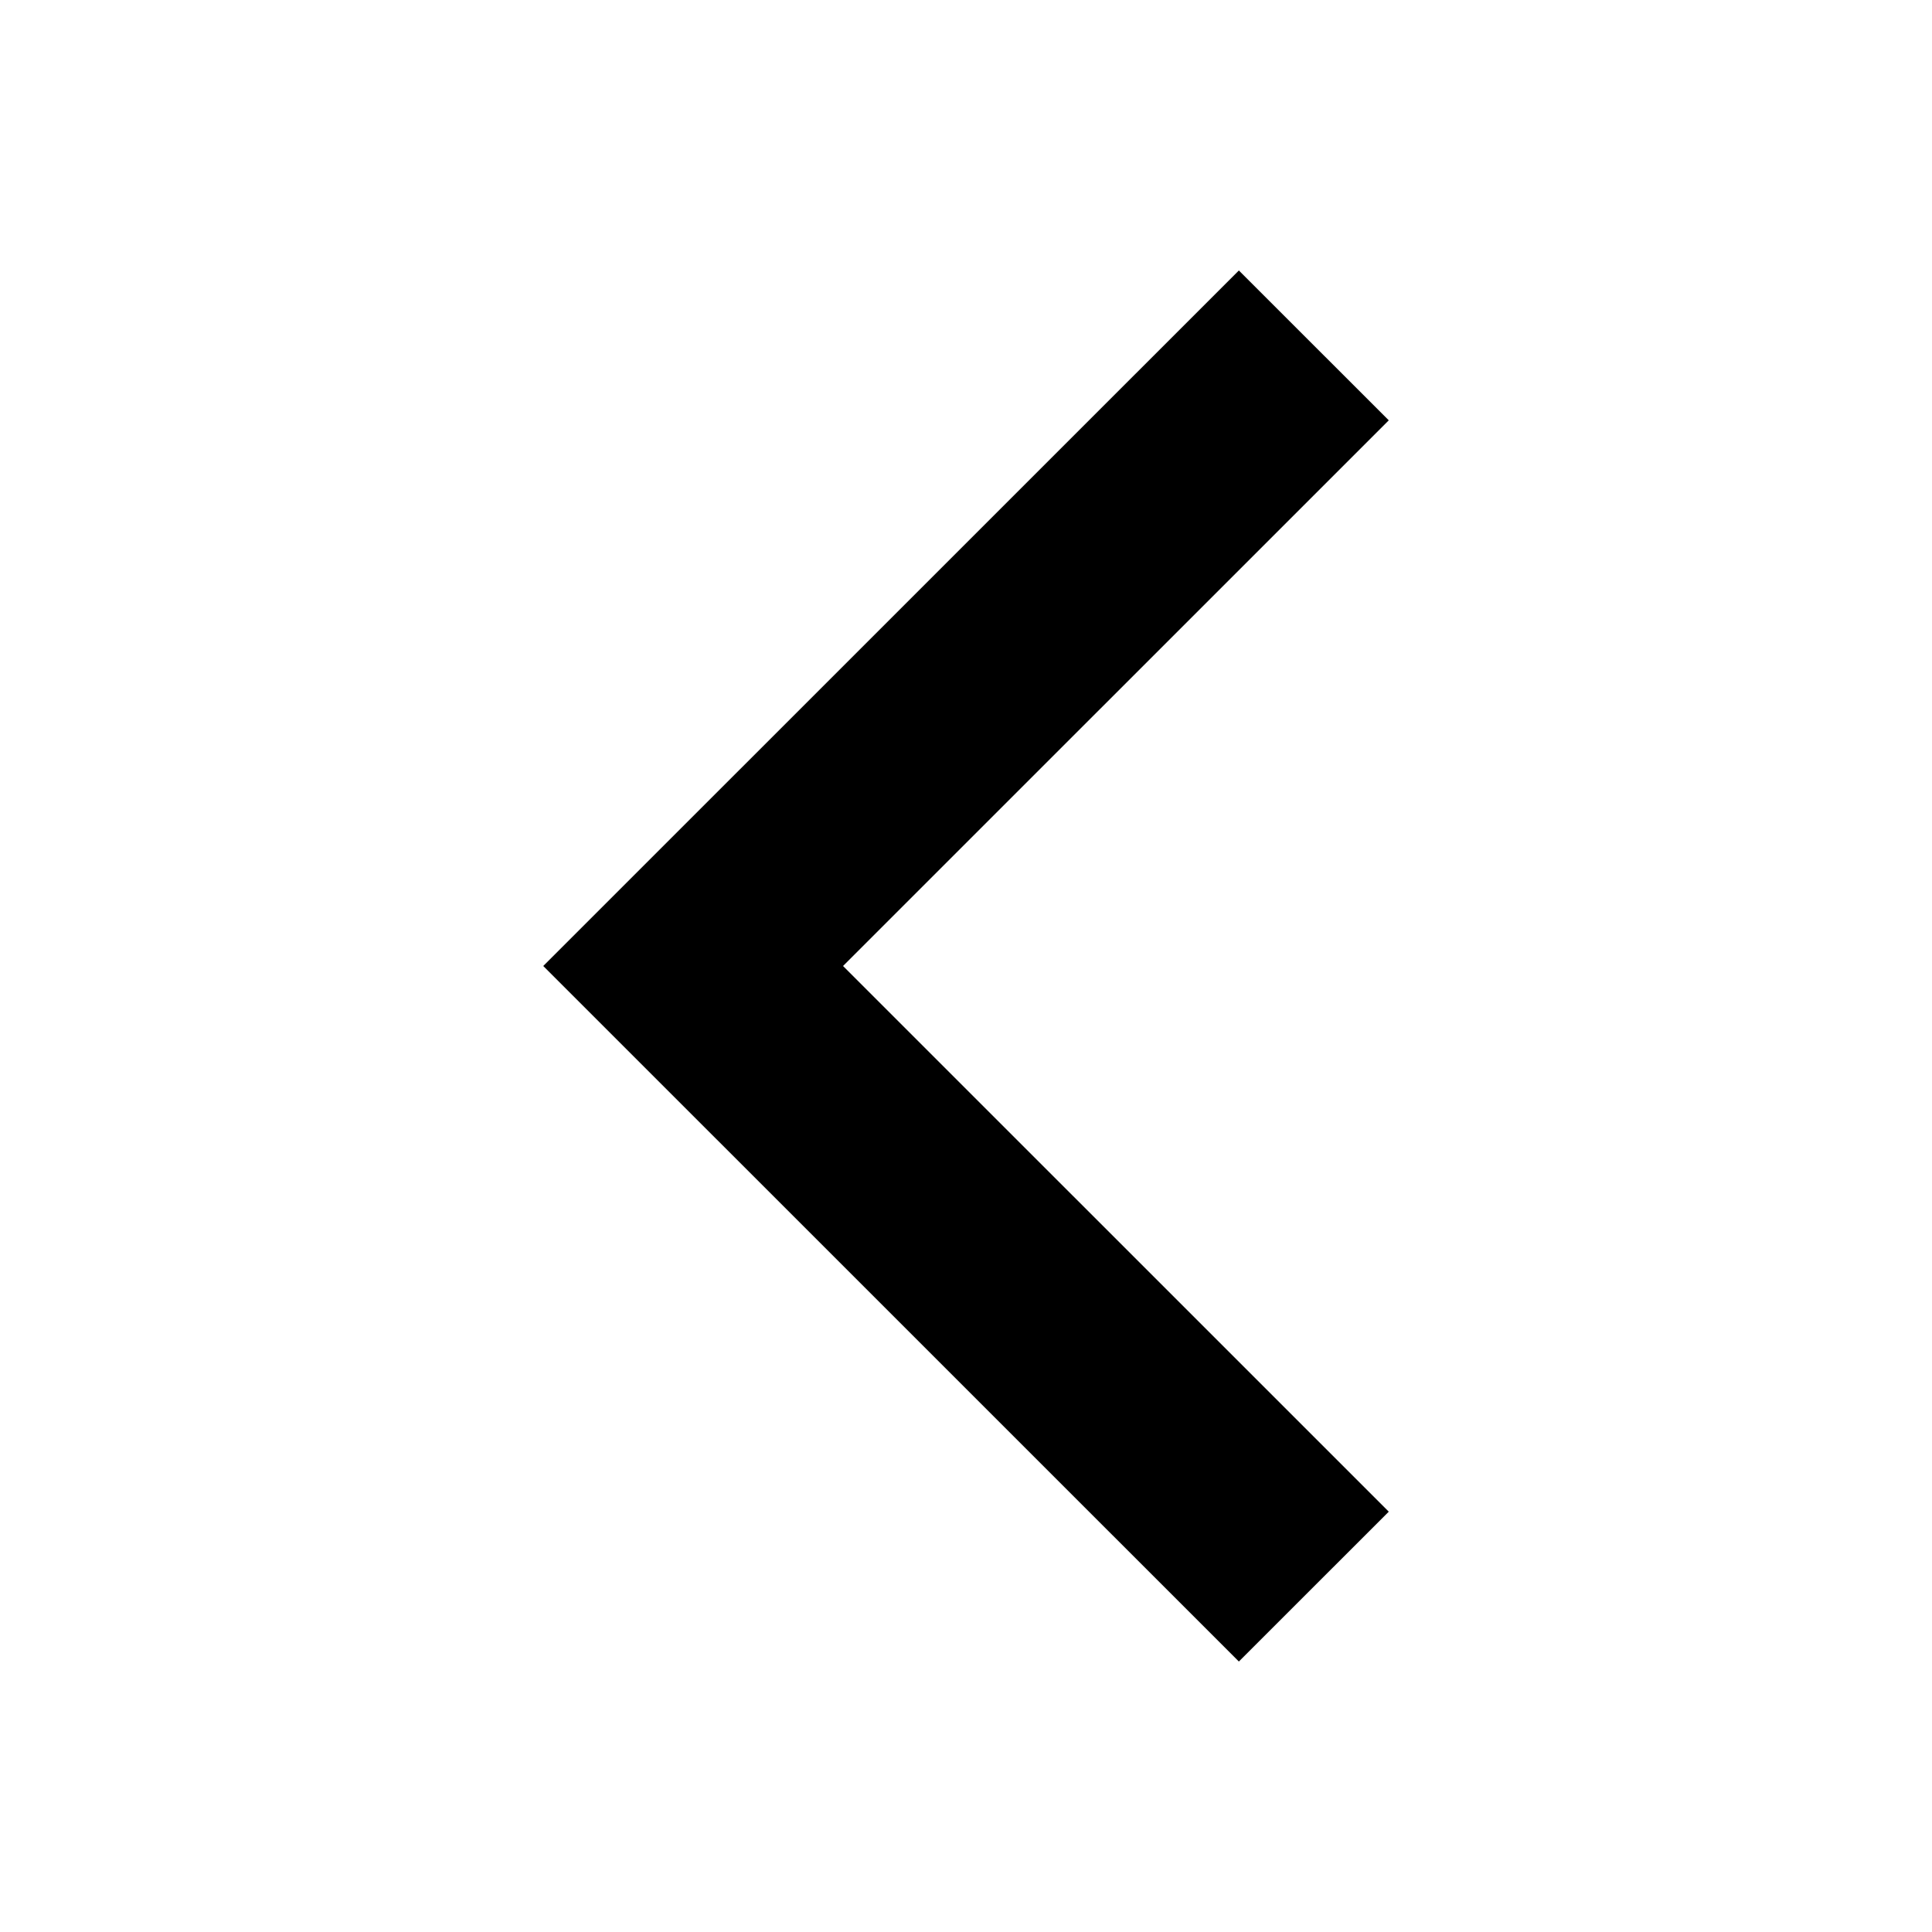
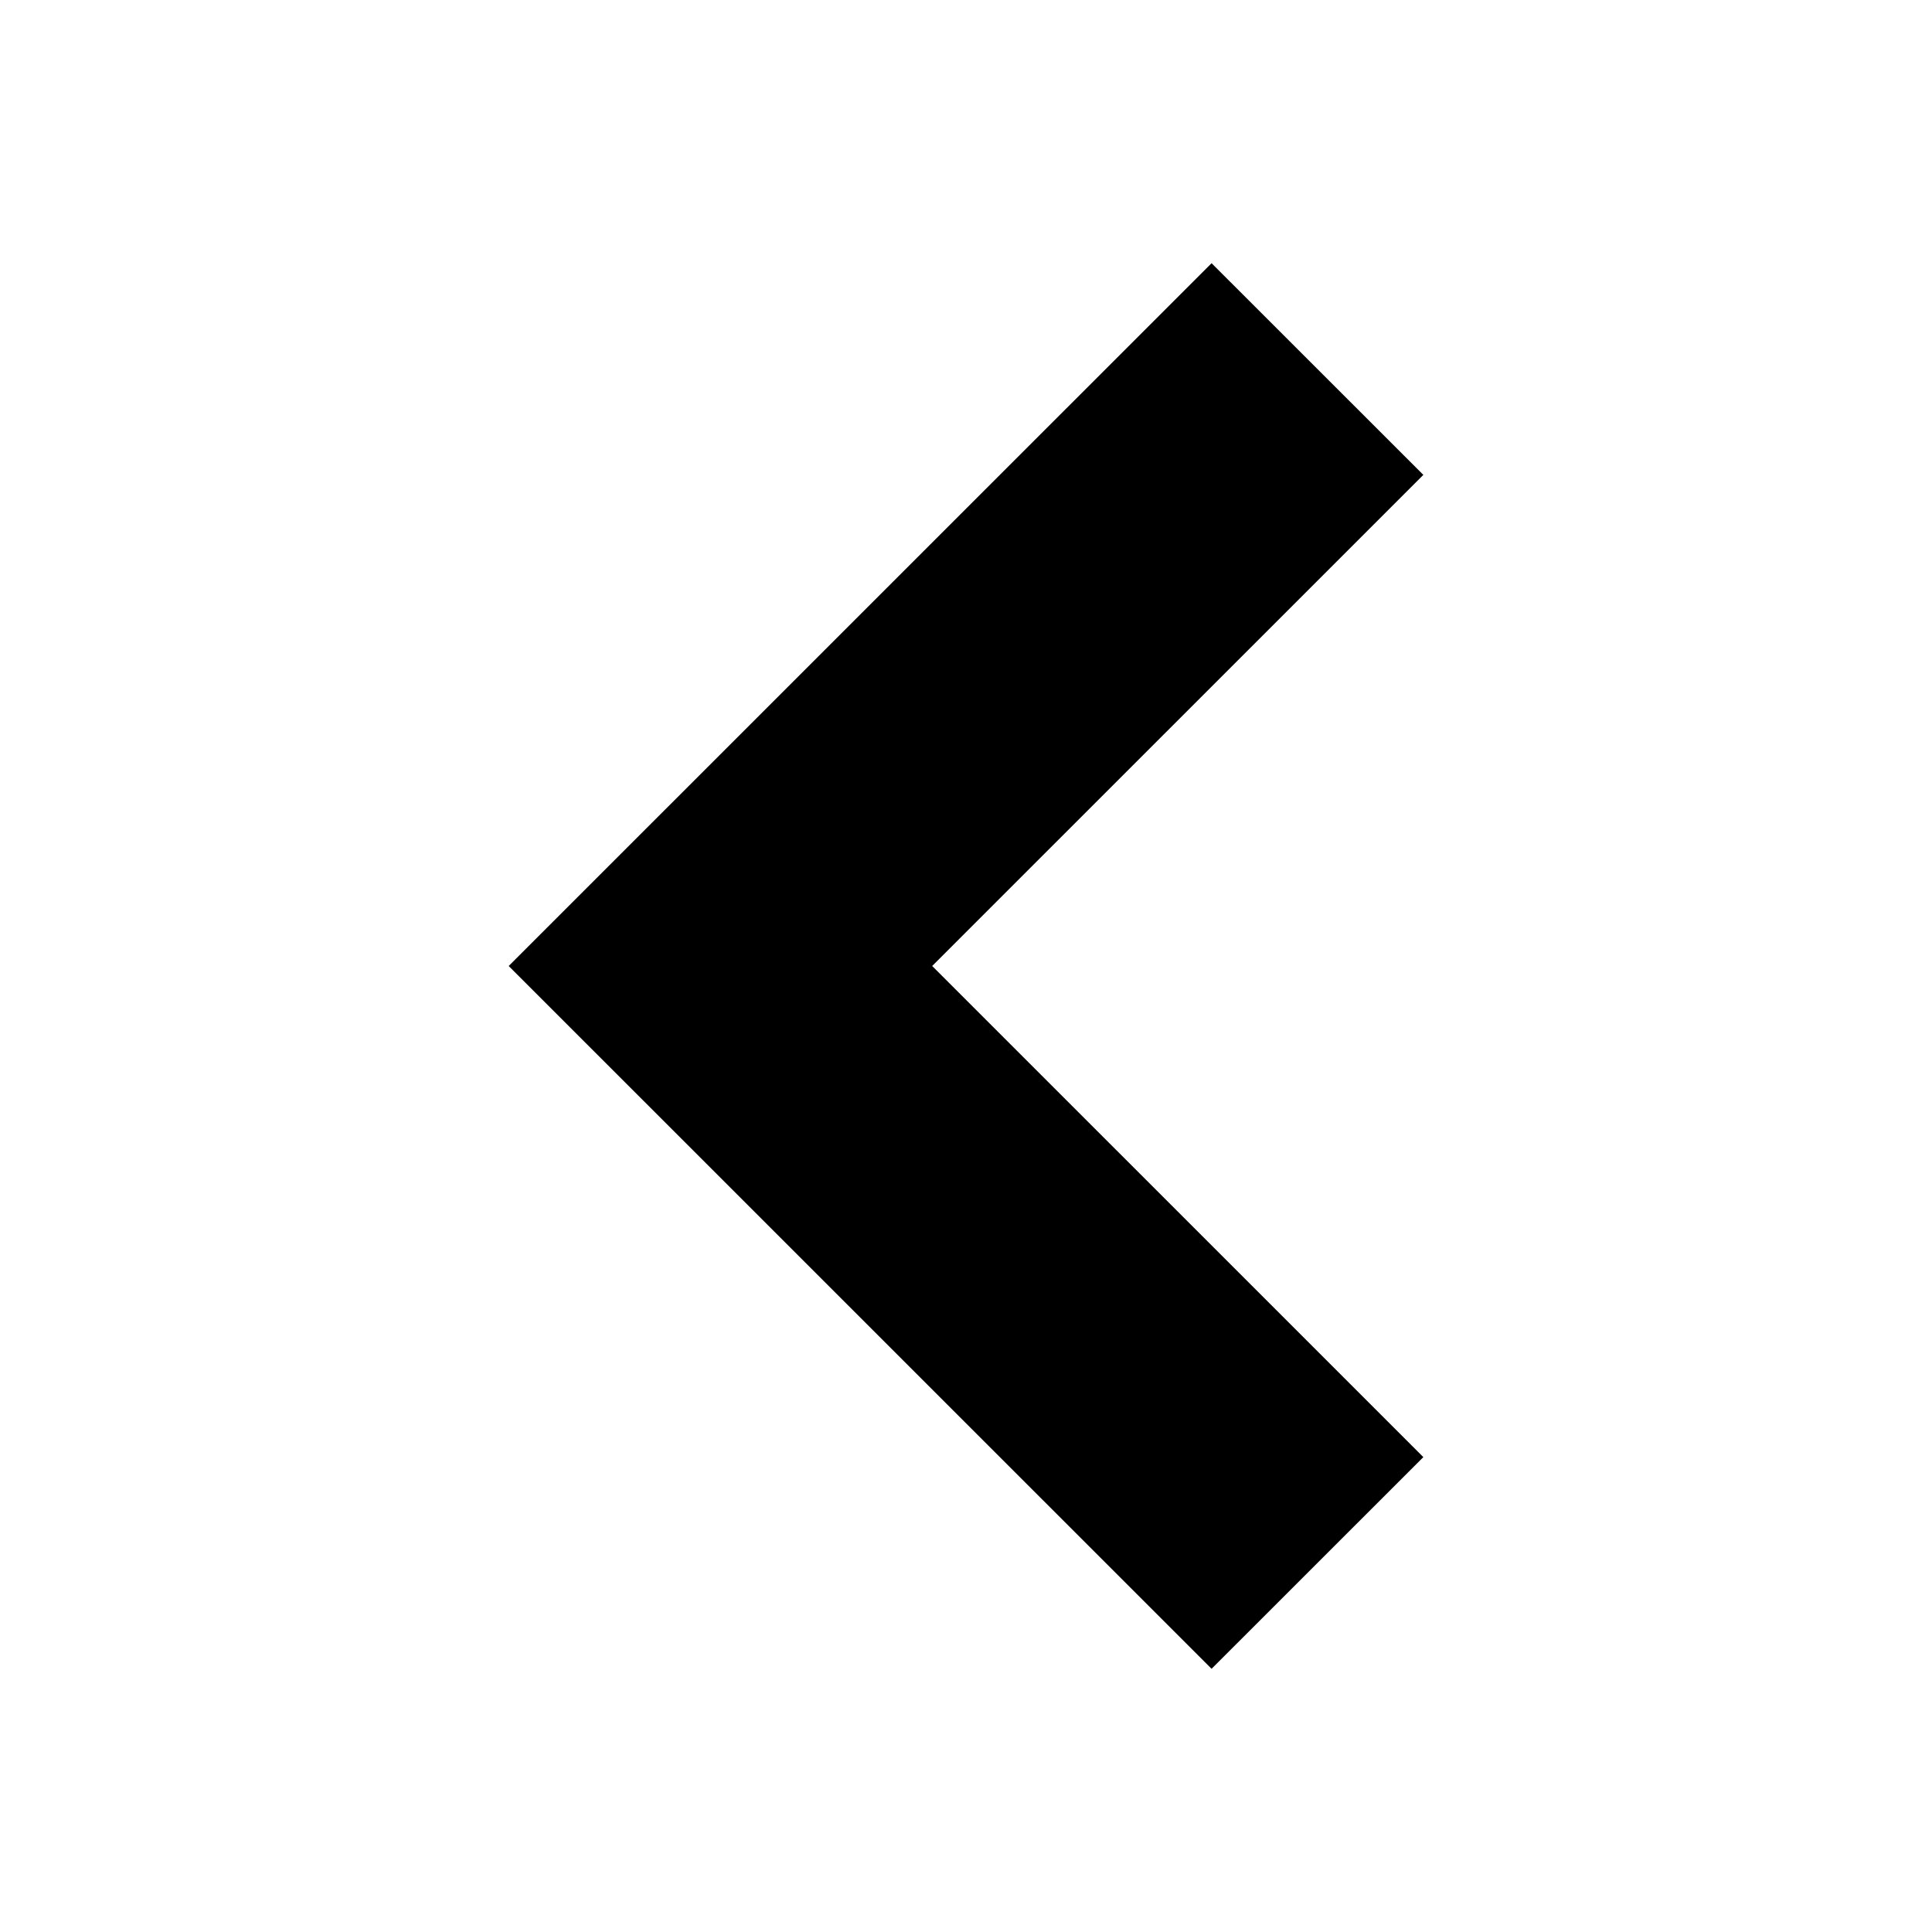
<svg xmlns="http://www.w3.org/2000/svg" version="1.1" id="レイヤー_1" x="0px" y="0px" width="64px" height="64px" viewBox="0 0 64 64" enable-background="new 0 0 64 64" xml:space="preserve">
-   <path d="M17.996,32l23.043,23.04l4.966-4.964L27.927,32l18.078-18.076L41.039,8.96L17.996,32z" />
+   <polygon points="47.15,15.731 40.135,8.719 16.851,32 40.135,55.281 47.15,48.269 30.88,32 " />
</svg>
